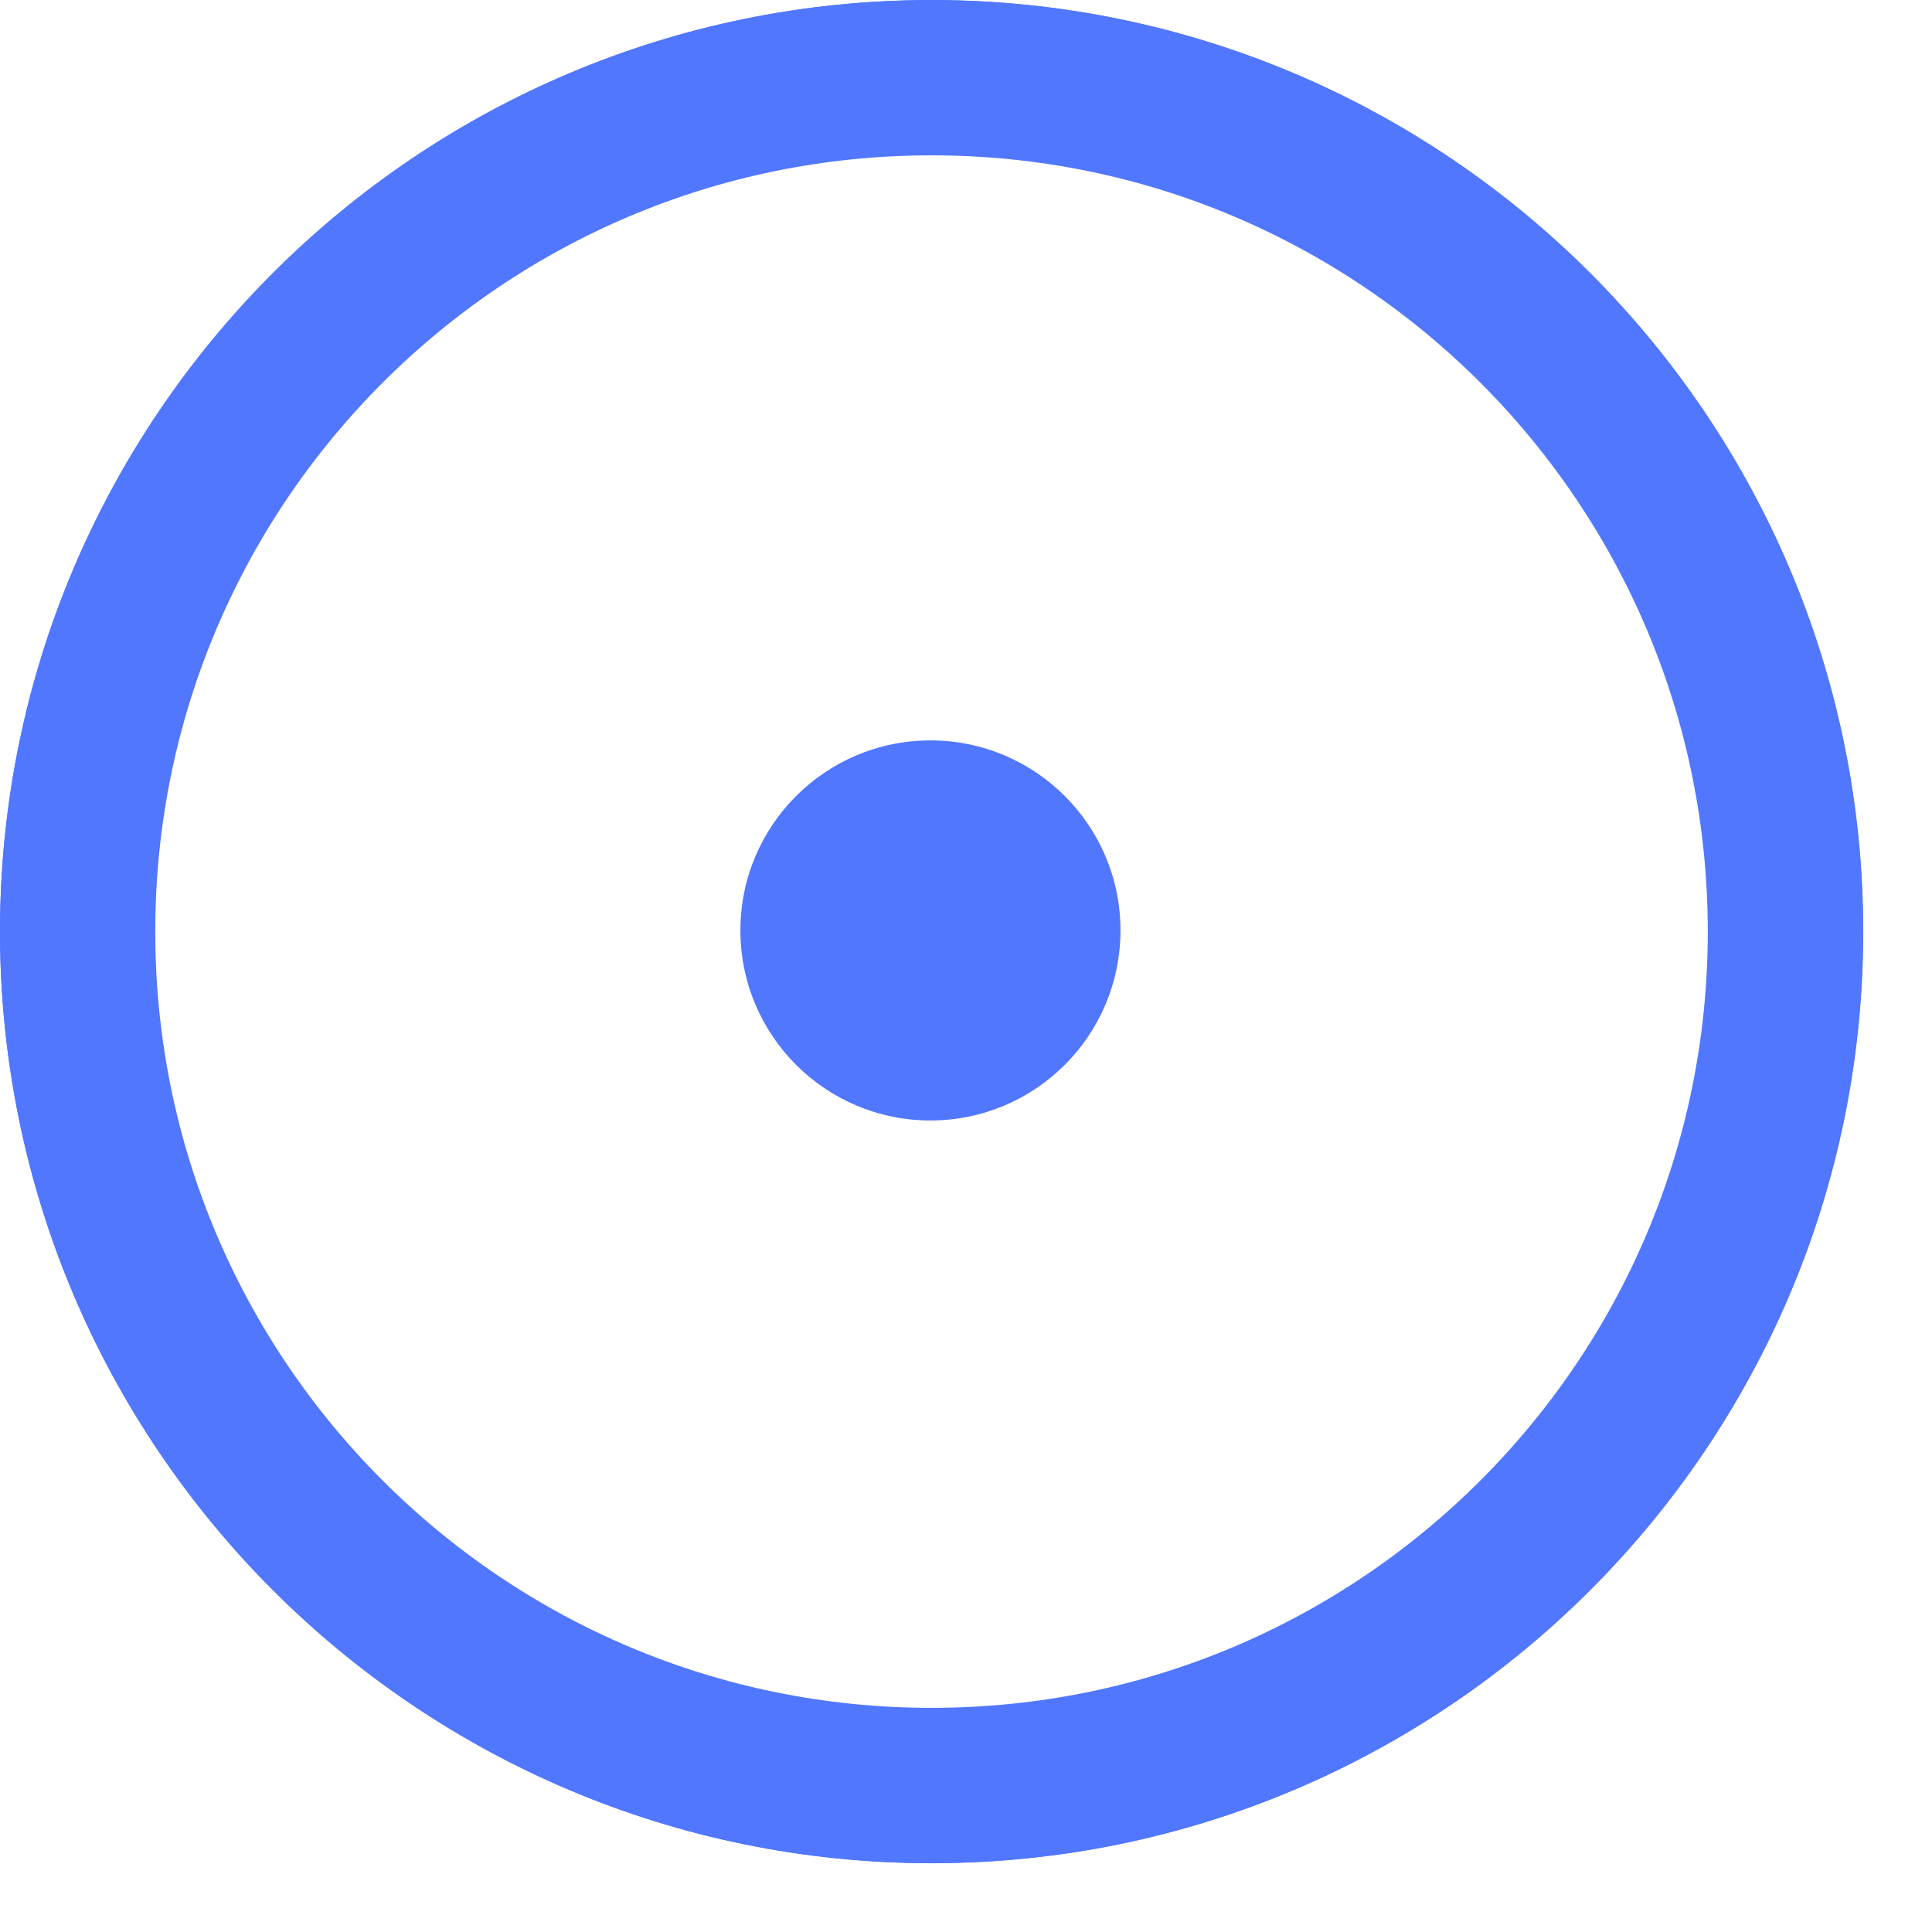
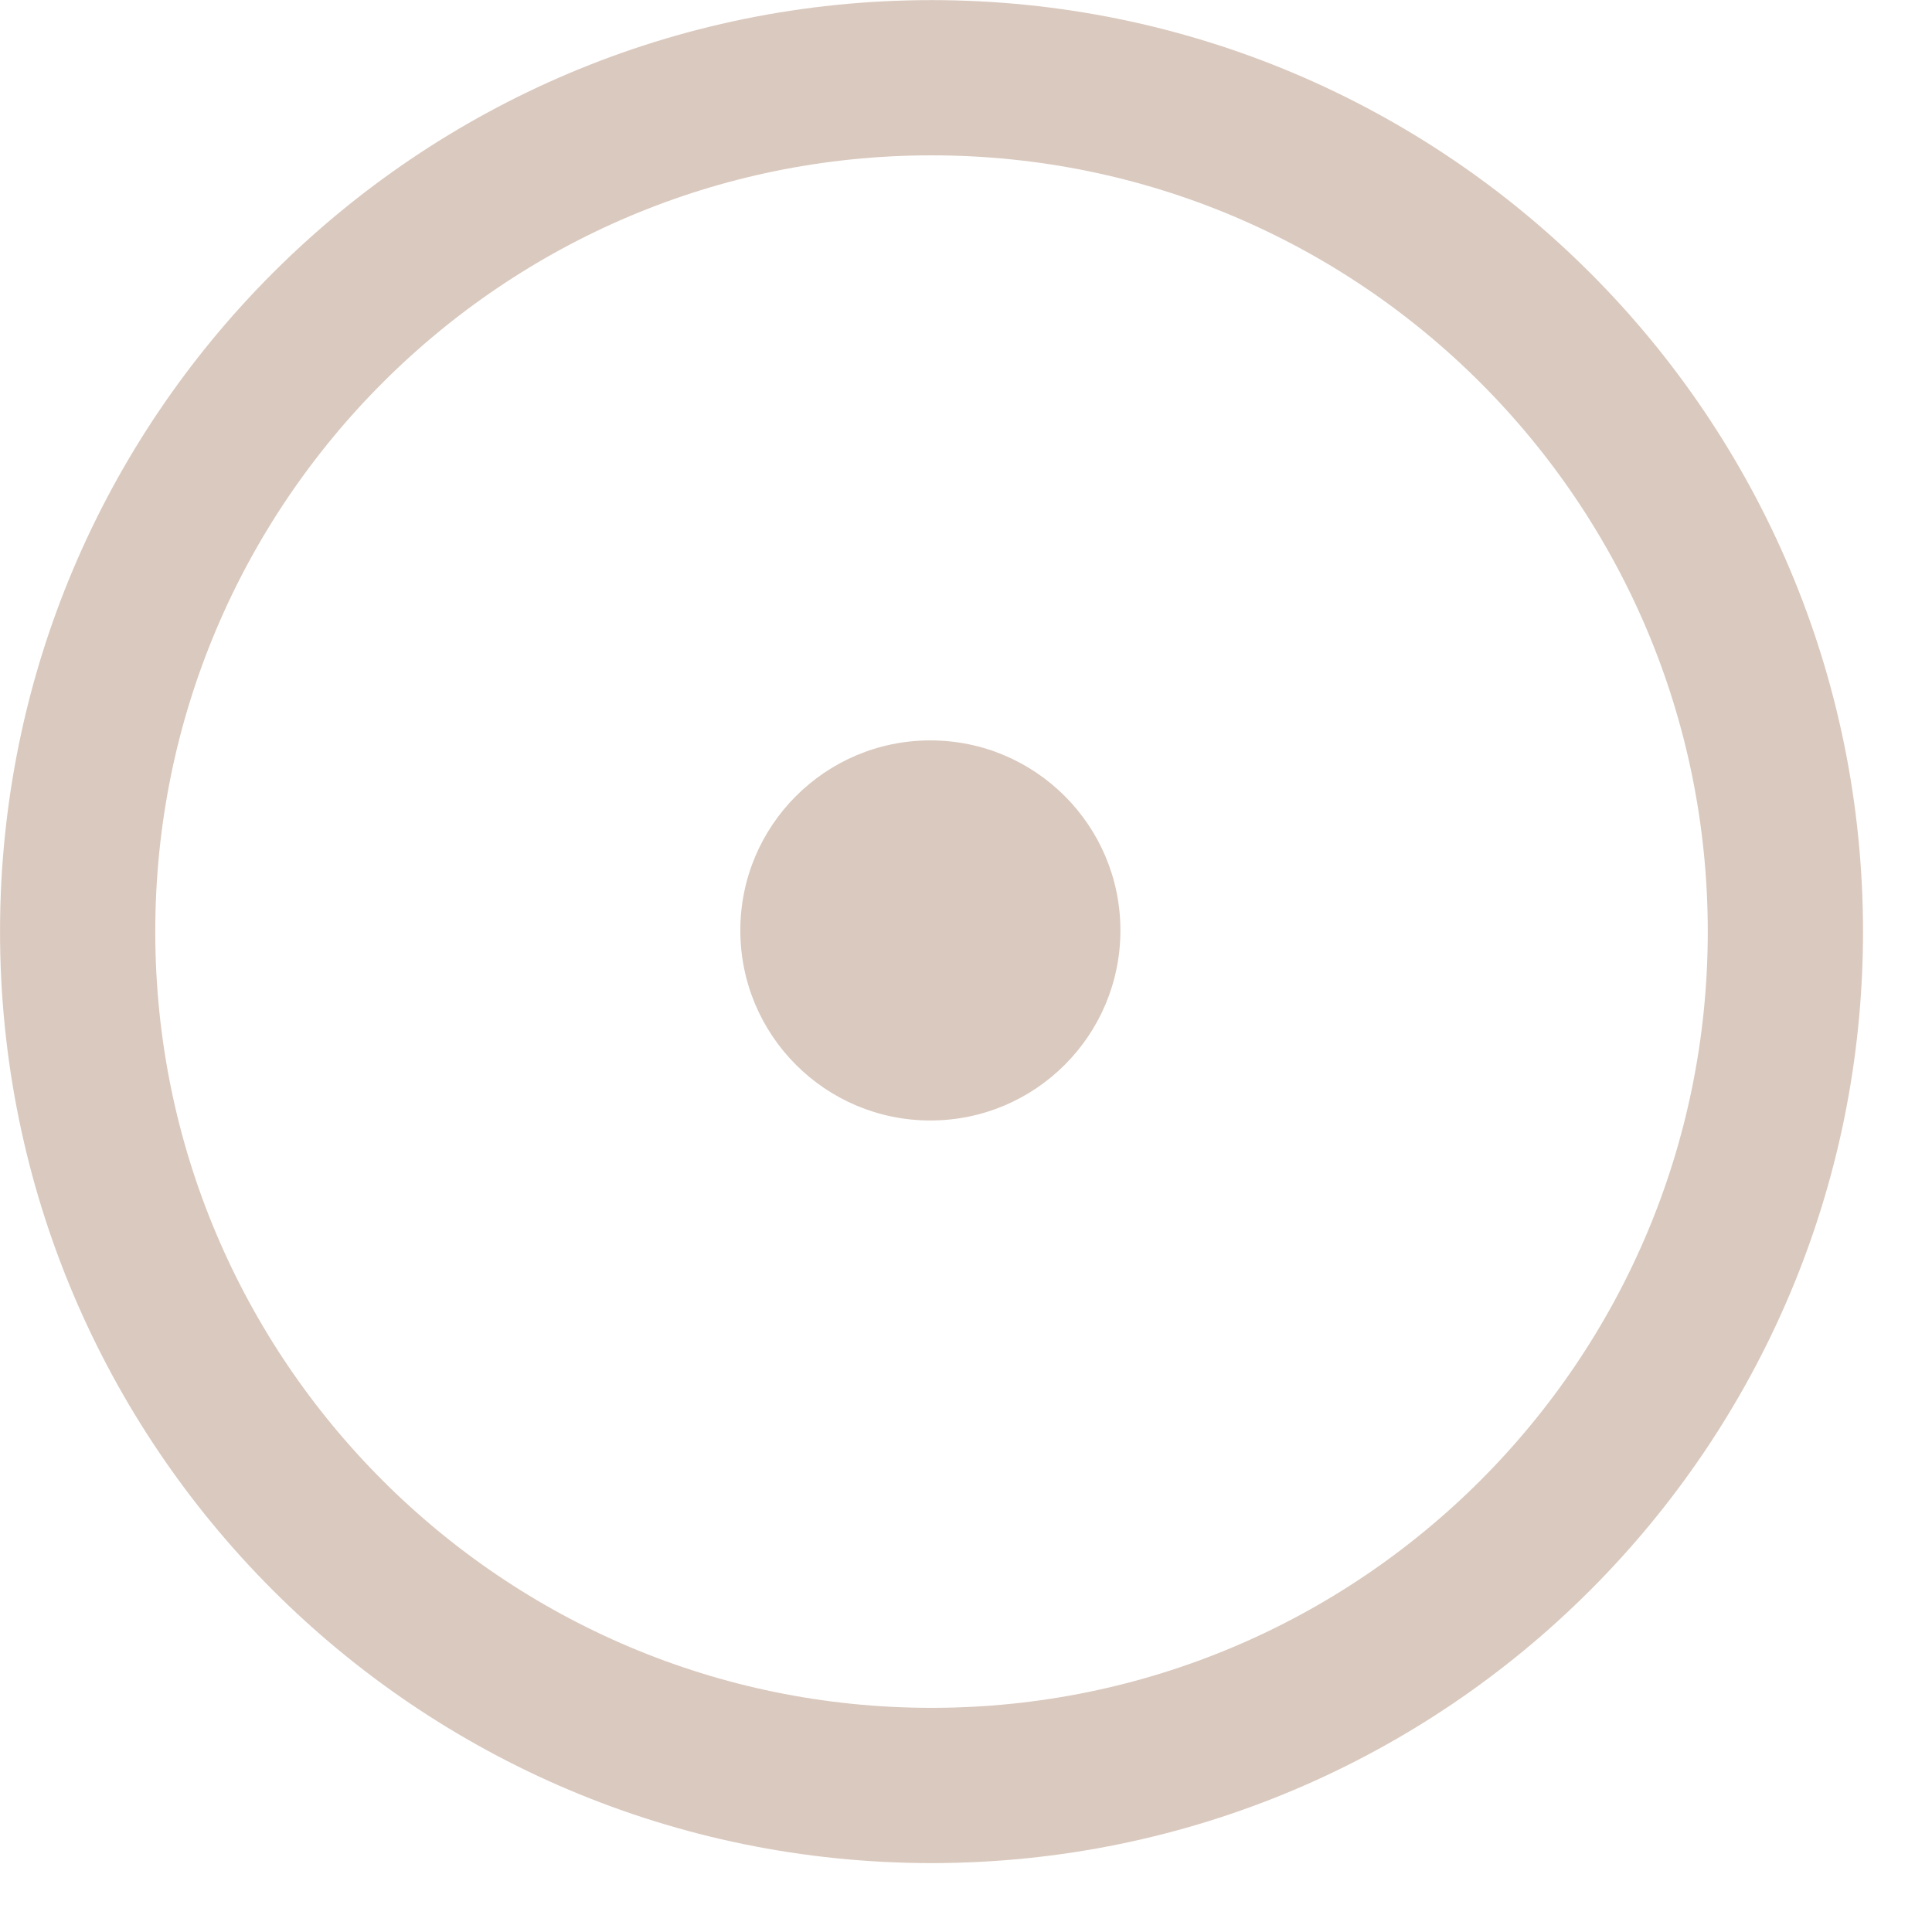
<svg xmlns="http://www.w3.org/2000/svg" width="26" height="26" viewBox="0 0 26 26" fill="none">
-   <path fill-rule="evenodd" clip-rule="evenodd" d="M0 12.537C0 5.625 5.625 0 12.537 0C19.451 0 25.075 5.625 25.075 12.537C25.075 19.451 19.451 25.075 12.537 25.075C5.625 25.075 0 19.451 0 12.537ZM1.224 12.537C1.224 18.776 6.299 23.851 12.537 23.851C18.776 23.851 23.851 18.776 23.851 12.537C23.851 6.299 18.776 1.224 12.537 1.224C6.299 1.224 1.224 6.299 1.224 12.537ZM9.964 12.521C9.964 11.109 11.109 9.964 12.521 9.964C13.934 9.964 15.079 11.109 15.079 12.521C15.079 13.934 13.934 15.079 12.521 15.079C11.109 15.079 9.964 13.934 9.964 12.521Z" fill="#5177FF" />
-   <circle cx="12.536" cy="12.537" r="11.491" stroke="#5177FF" stroke-width="2.089" />
+   <path d="M12.52 9.964C11.108 9.964 9.963 11.109 9.963 12.521C9.963 13.934 11.108 15.079 12.52 15.079C13.933 15.079 15.078 13.934 15.078 12.521C15.078 11.109 13.933 9.964 12.52 9.964Z" fill="#DAC9BE" />
+   <circle cx="12.536" cy="12.537" r="11.491" stroke="#DAC9BE" stroke-width="2.089" />
</svg>
